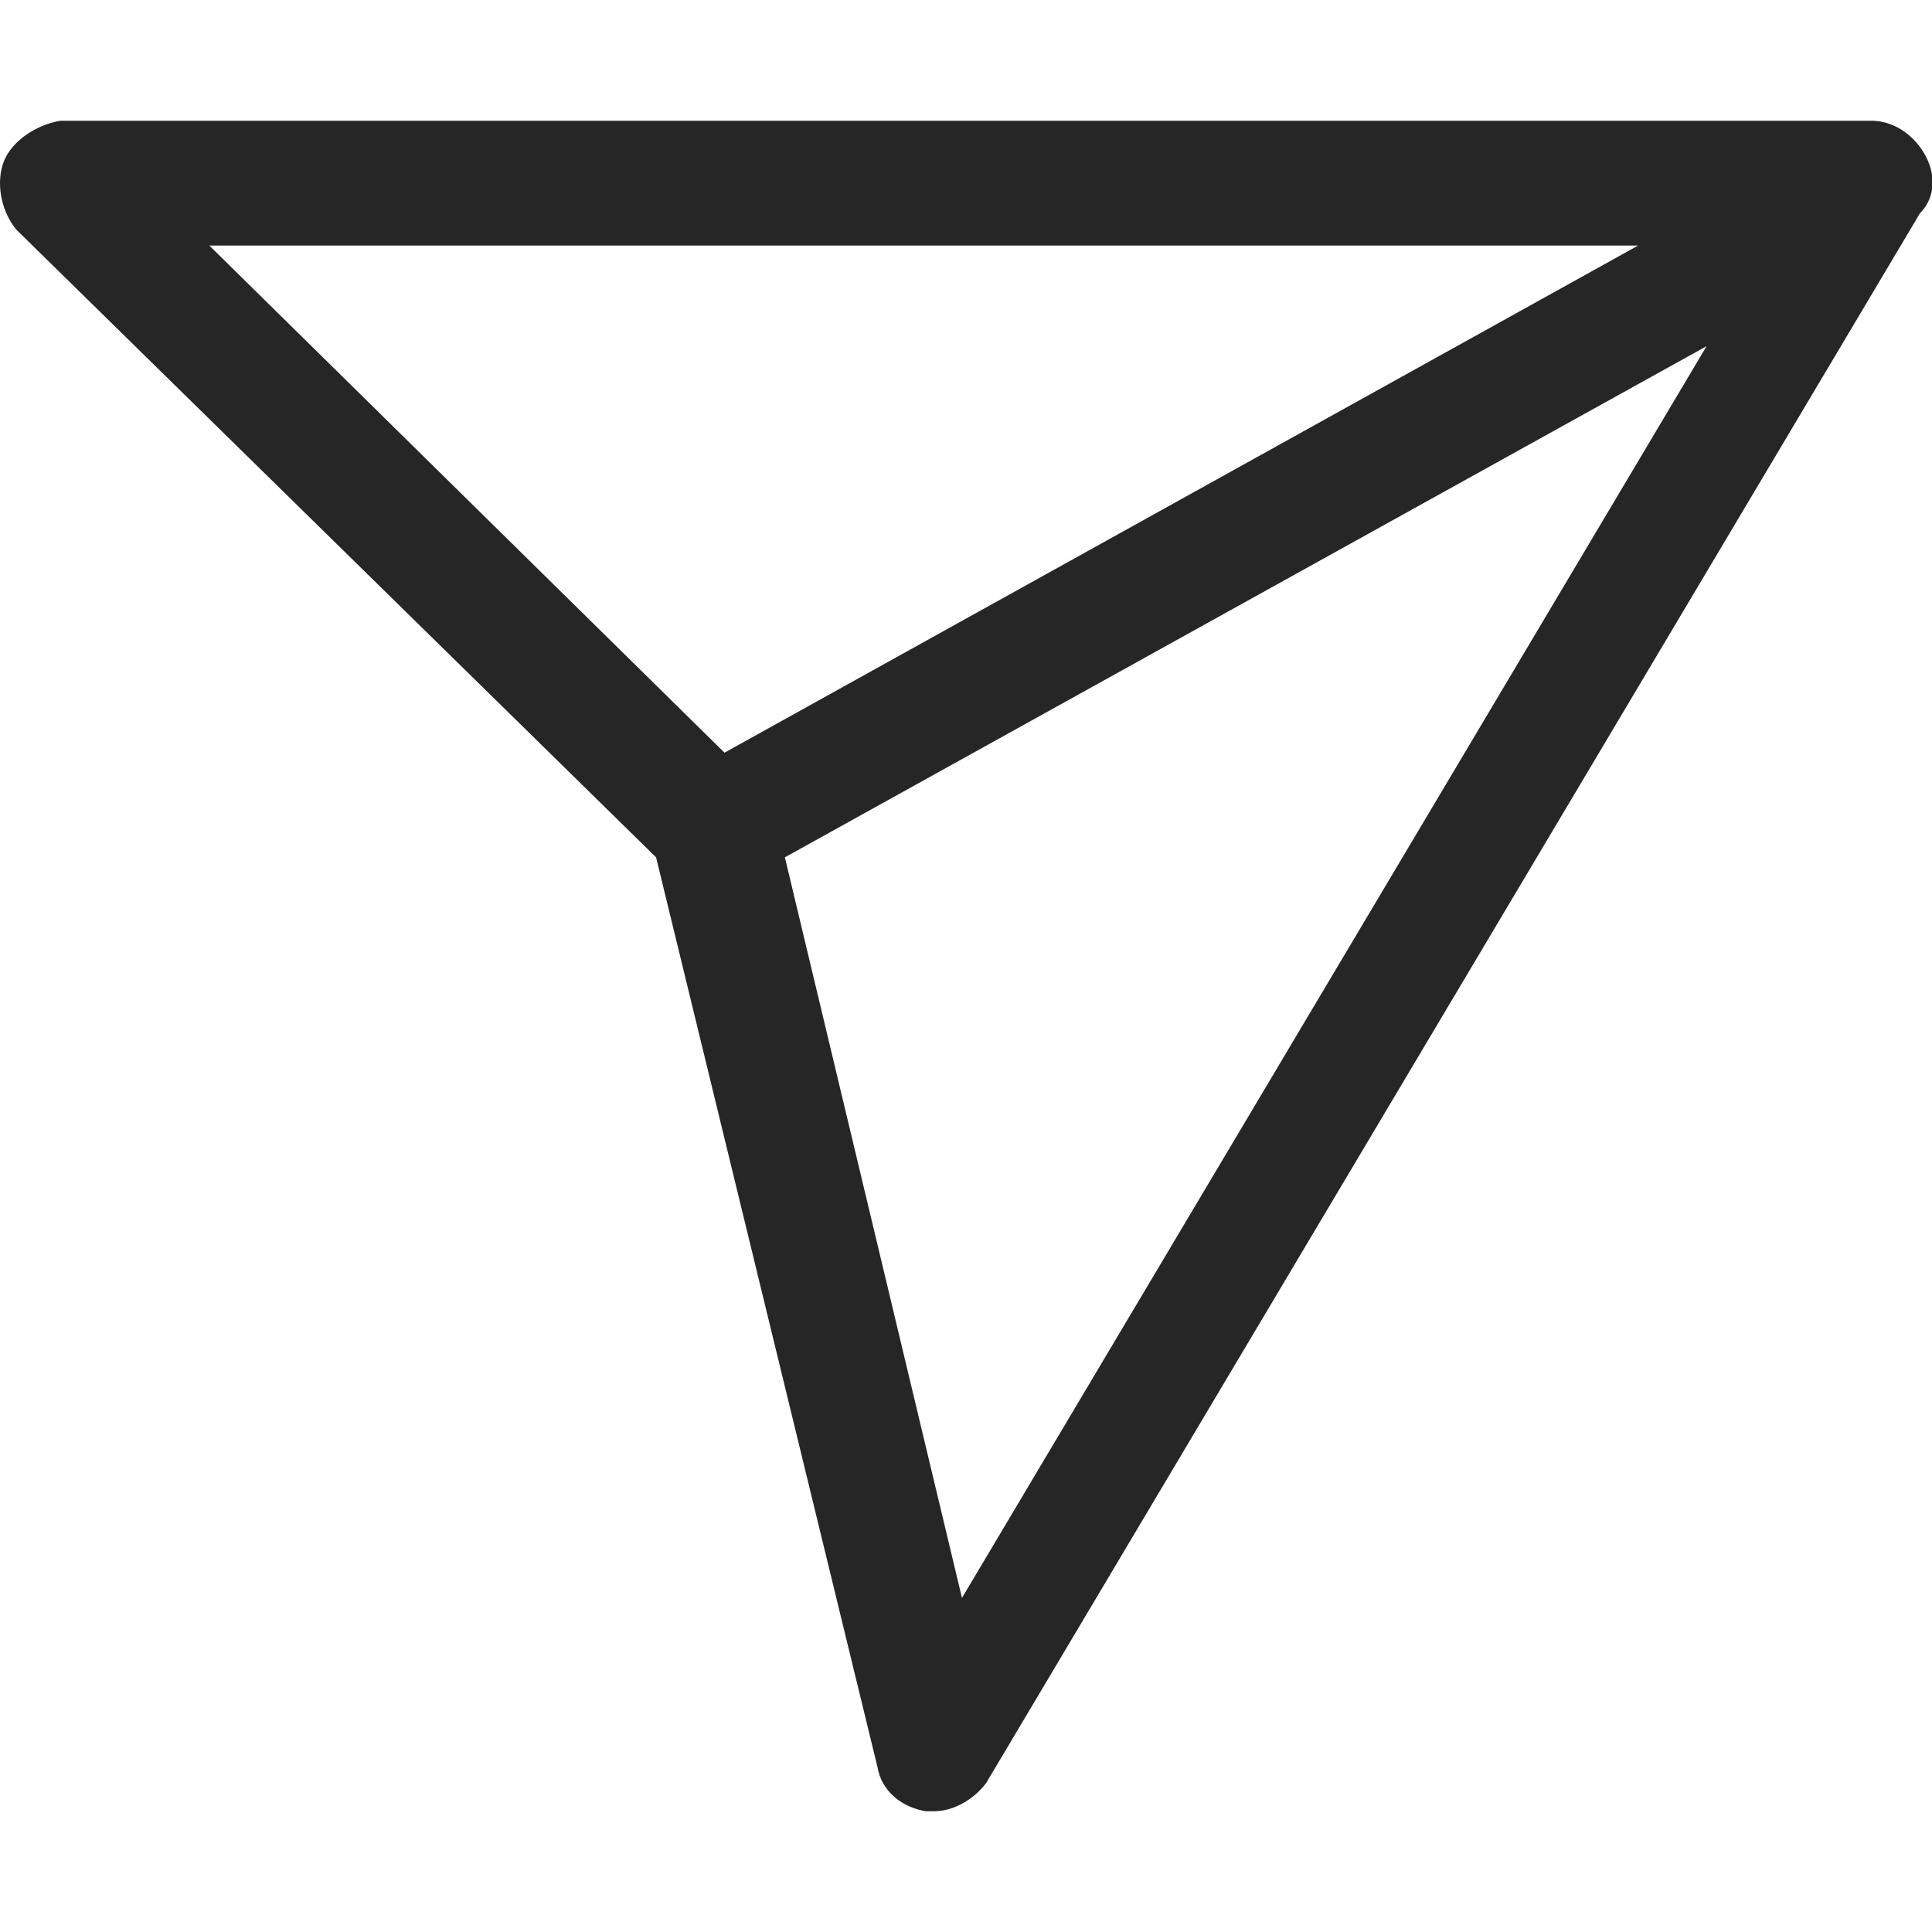
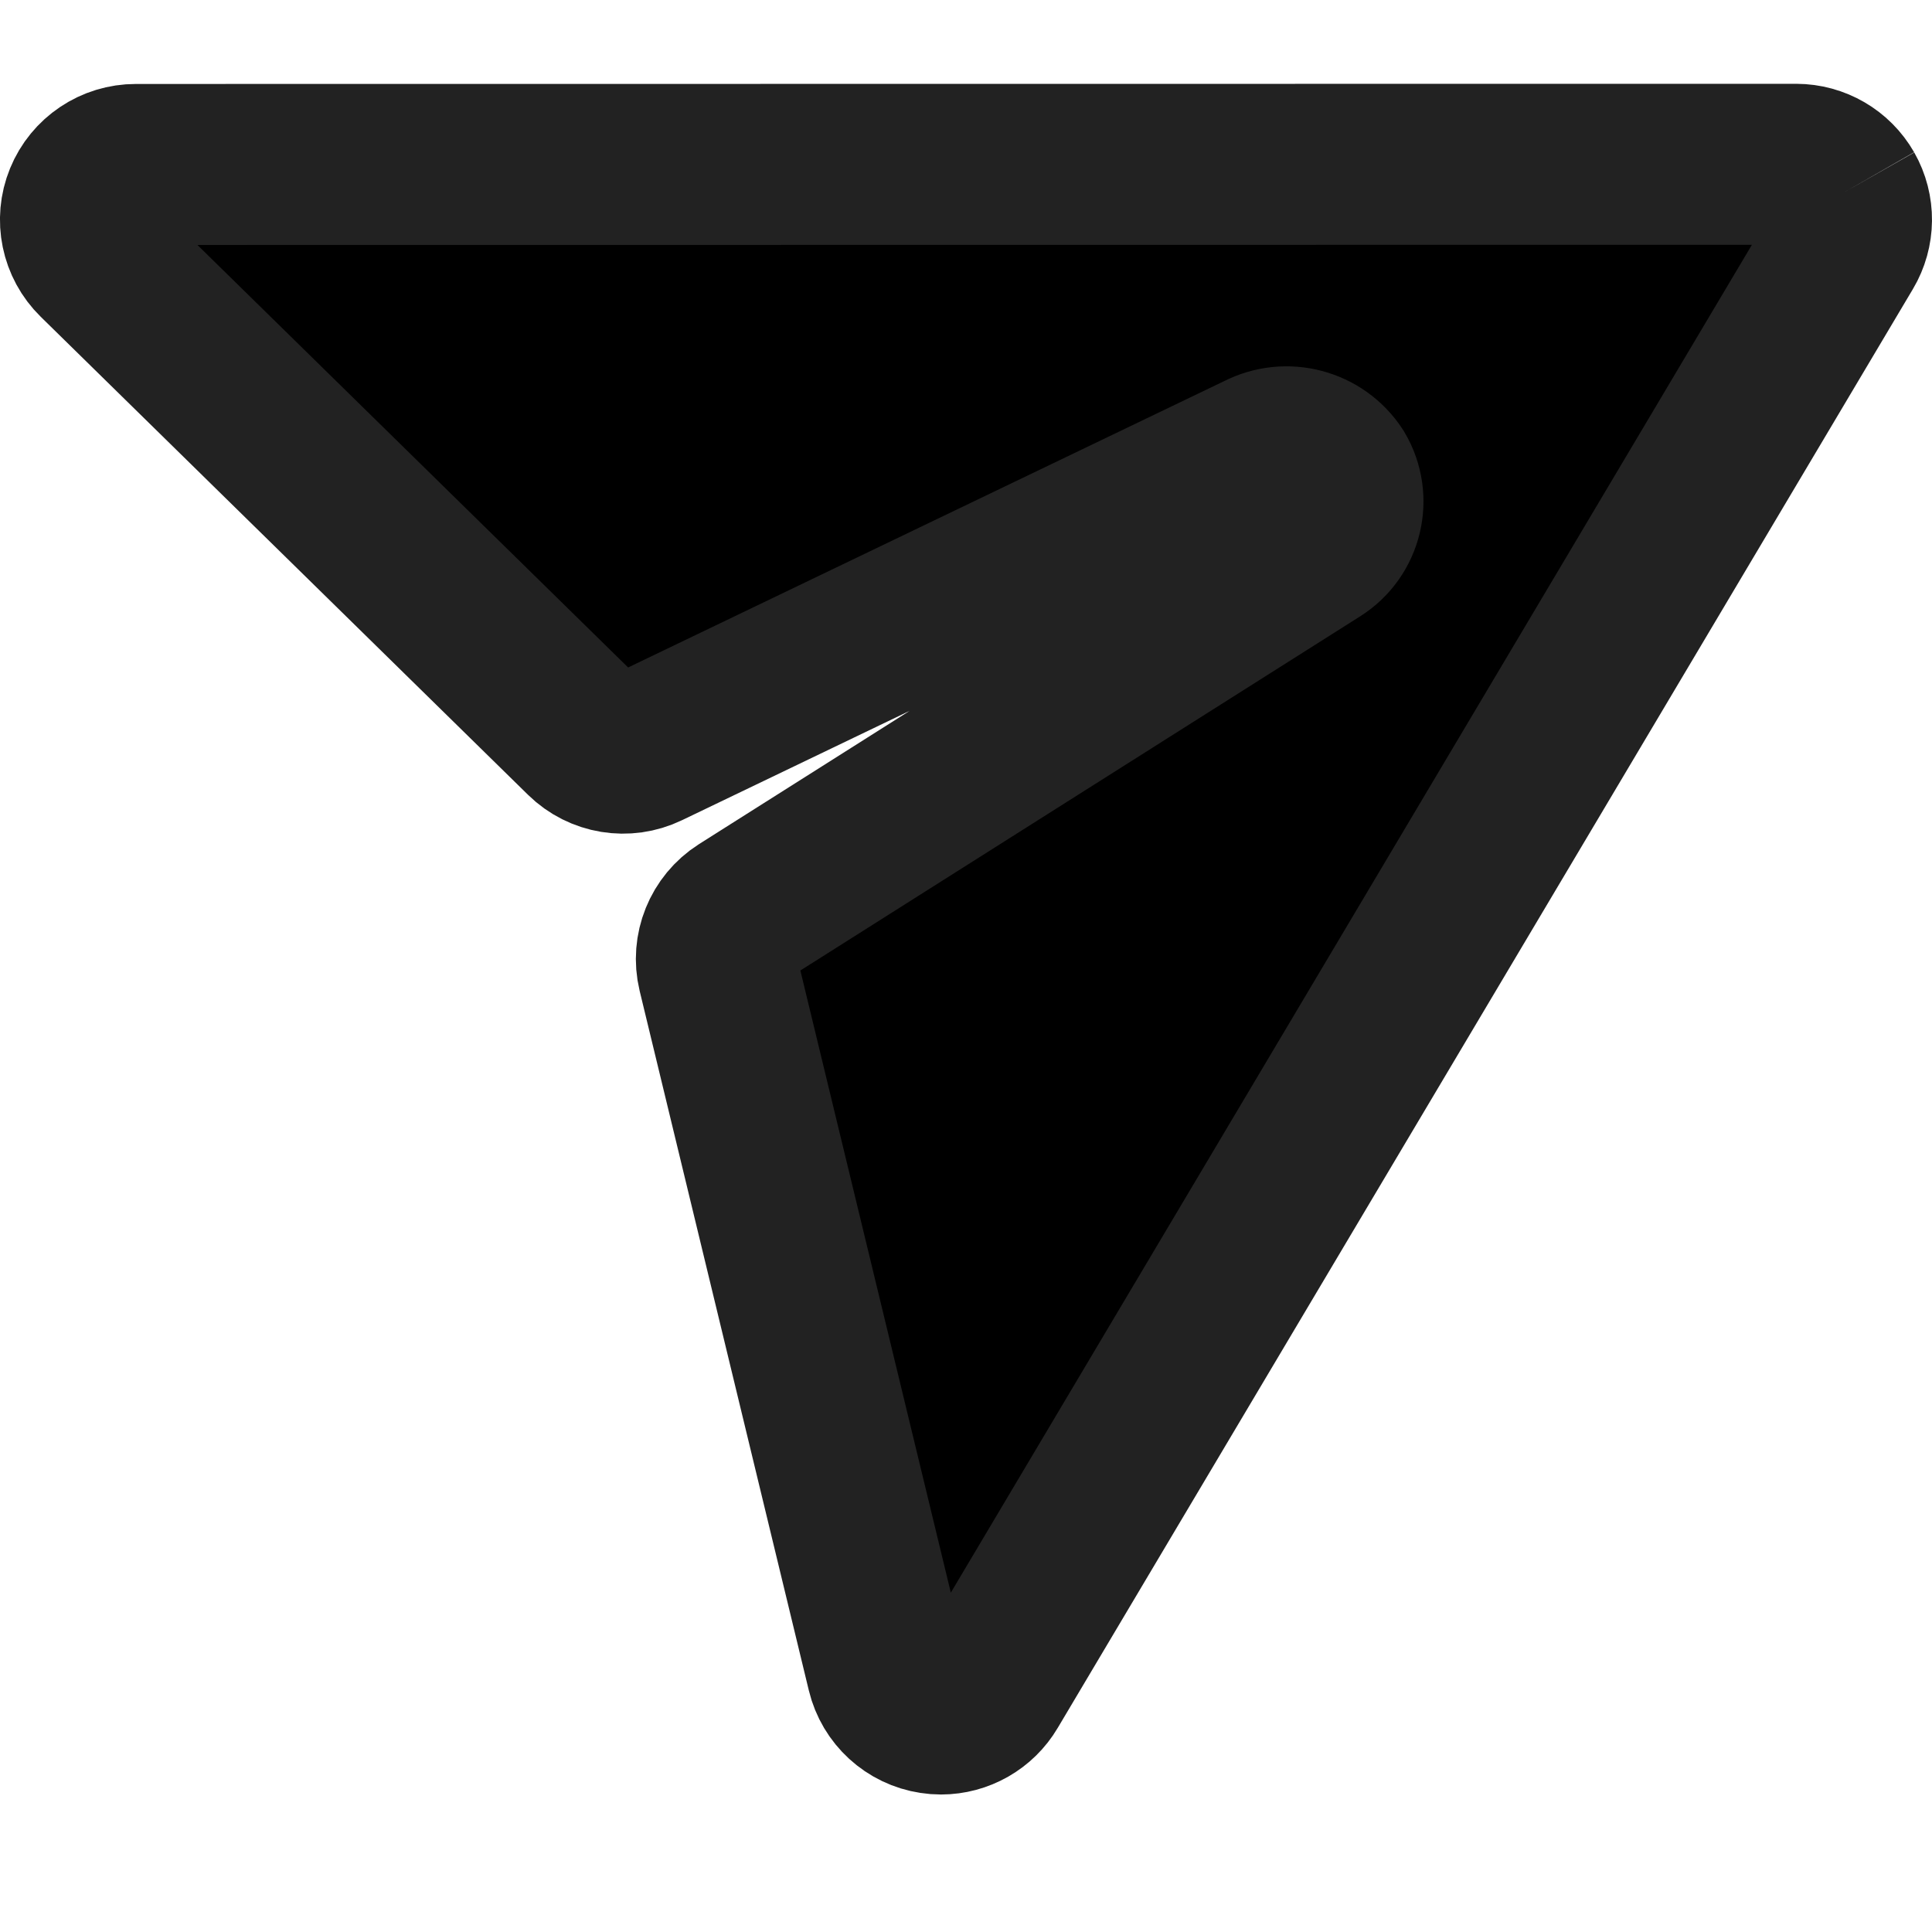
- <svg aria-label="Direct" class="_8-yf5 " fill="#262626" height="22" viewBox="0 0 48 48" width="22">
-   <path d="M47.8 3.8c-.3-.5-.8-.8-1.3-.8h-45C.9 3.1.3 3.5.1 4S0 5.2.4 5.7l15.9 15.6 5.5 22.6c.1.6.6 1 1.2 1.1h.2c.5 0 1-.3 1.3-.7l23.2-39c.4-.4.4-1 .1-1.5zM5.2 6.1h35.5L18 18.7 5.2 6.1zm18.7 33.6l-4.4-18.4L42.4 8.6 23.9 39.7z" />
+ <svg aria-label="Direct" class="_8-yf5 " stroke="#222" stroke-width="2" fill="currentColor" height="24" role="img" viewBox="0 0 24 24" width="24">
+   <path d="M22.91 2.388a.69.69 0 00-.597-.347l-20.625.002a.687.687 0 00-.482 1.178L7.26 9.16a.686.686 0 00.778.128l7.612-3.657a.723.723 0 01.937.248.688.688 0 01-.225.932l-7.144 4.52a.69.69 0 00-.3.743l2.102 8.692a.687.687 0 00.566.518.655.655 0 00.103.008.686.686 0 00.59-.337L22.903 3.08a.688.688 0 00.007-.692" fill-rule="evenodd" />
</svg>
